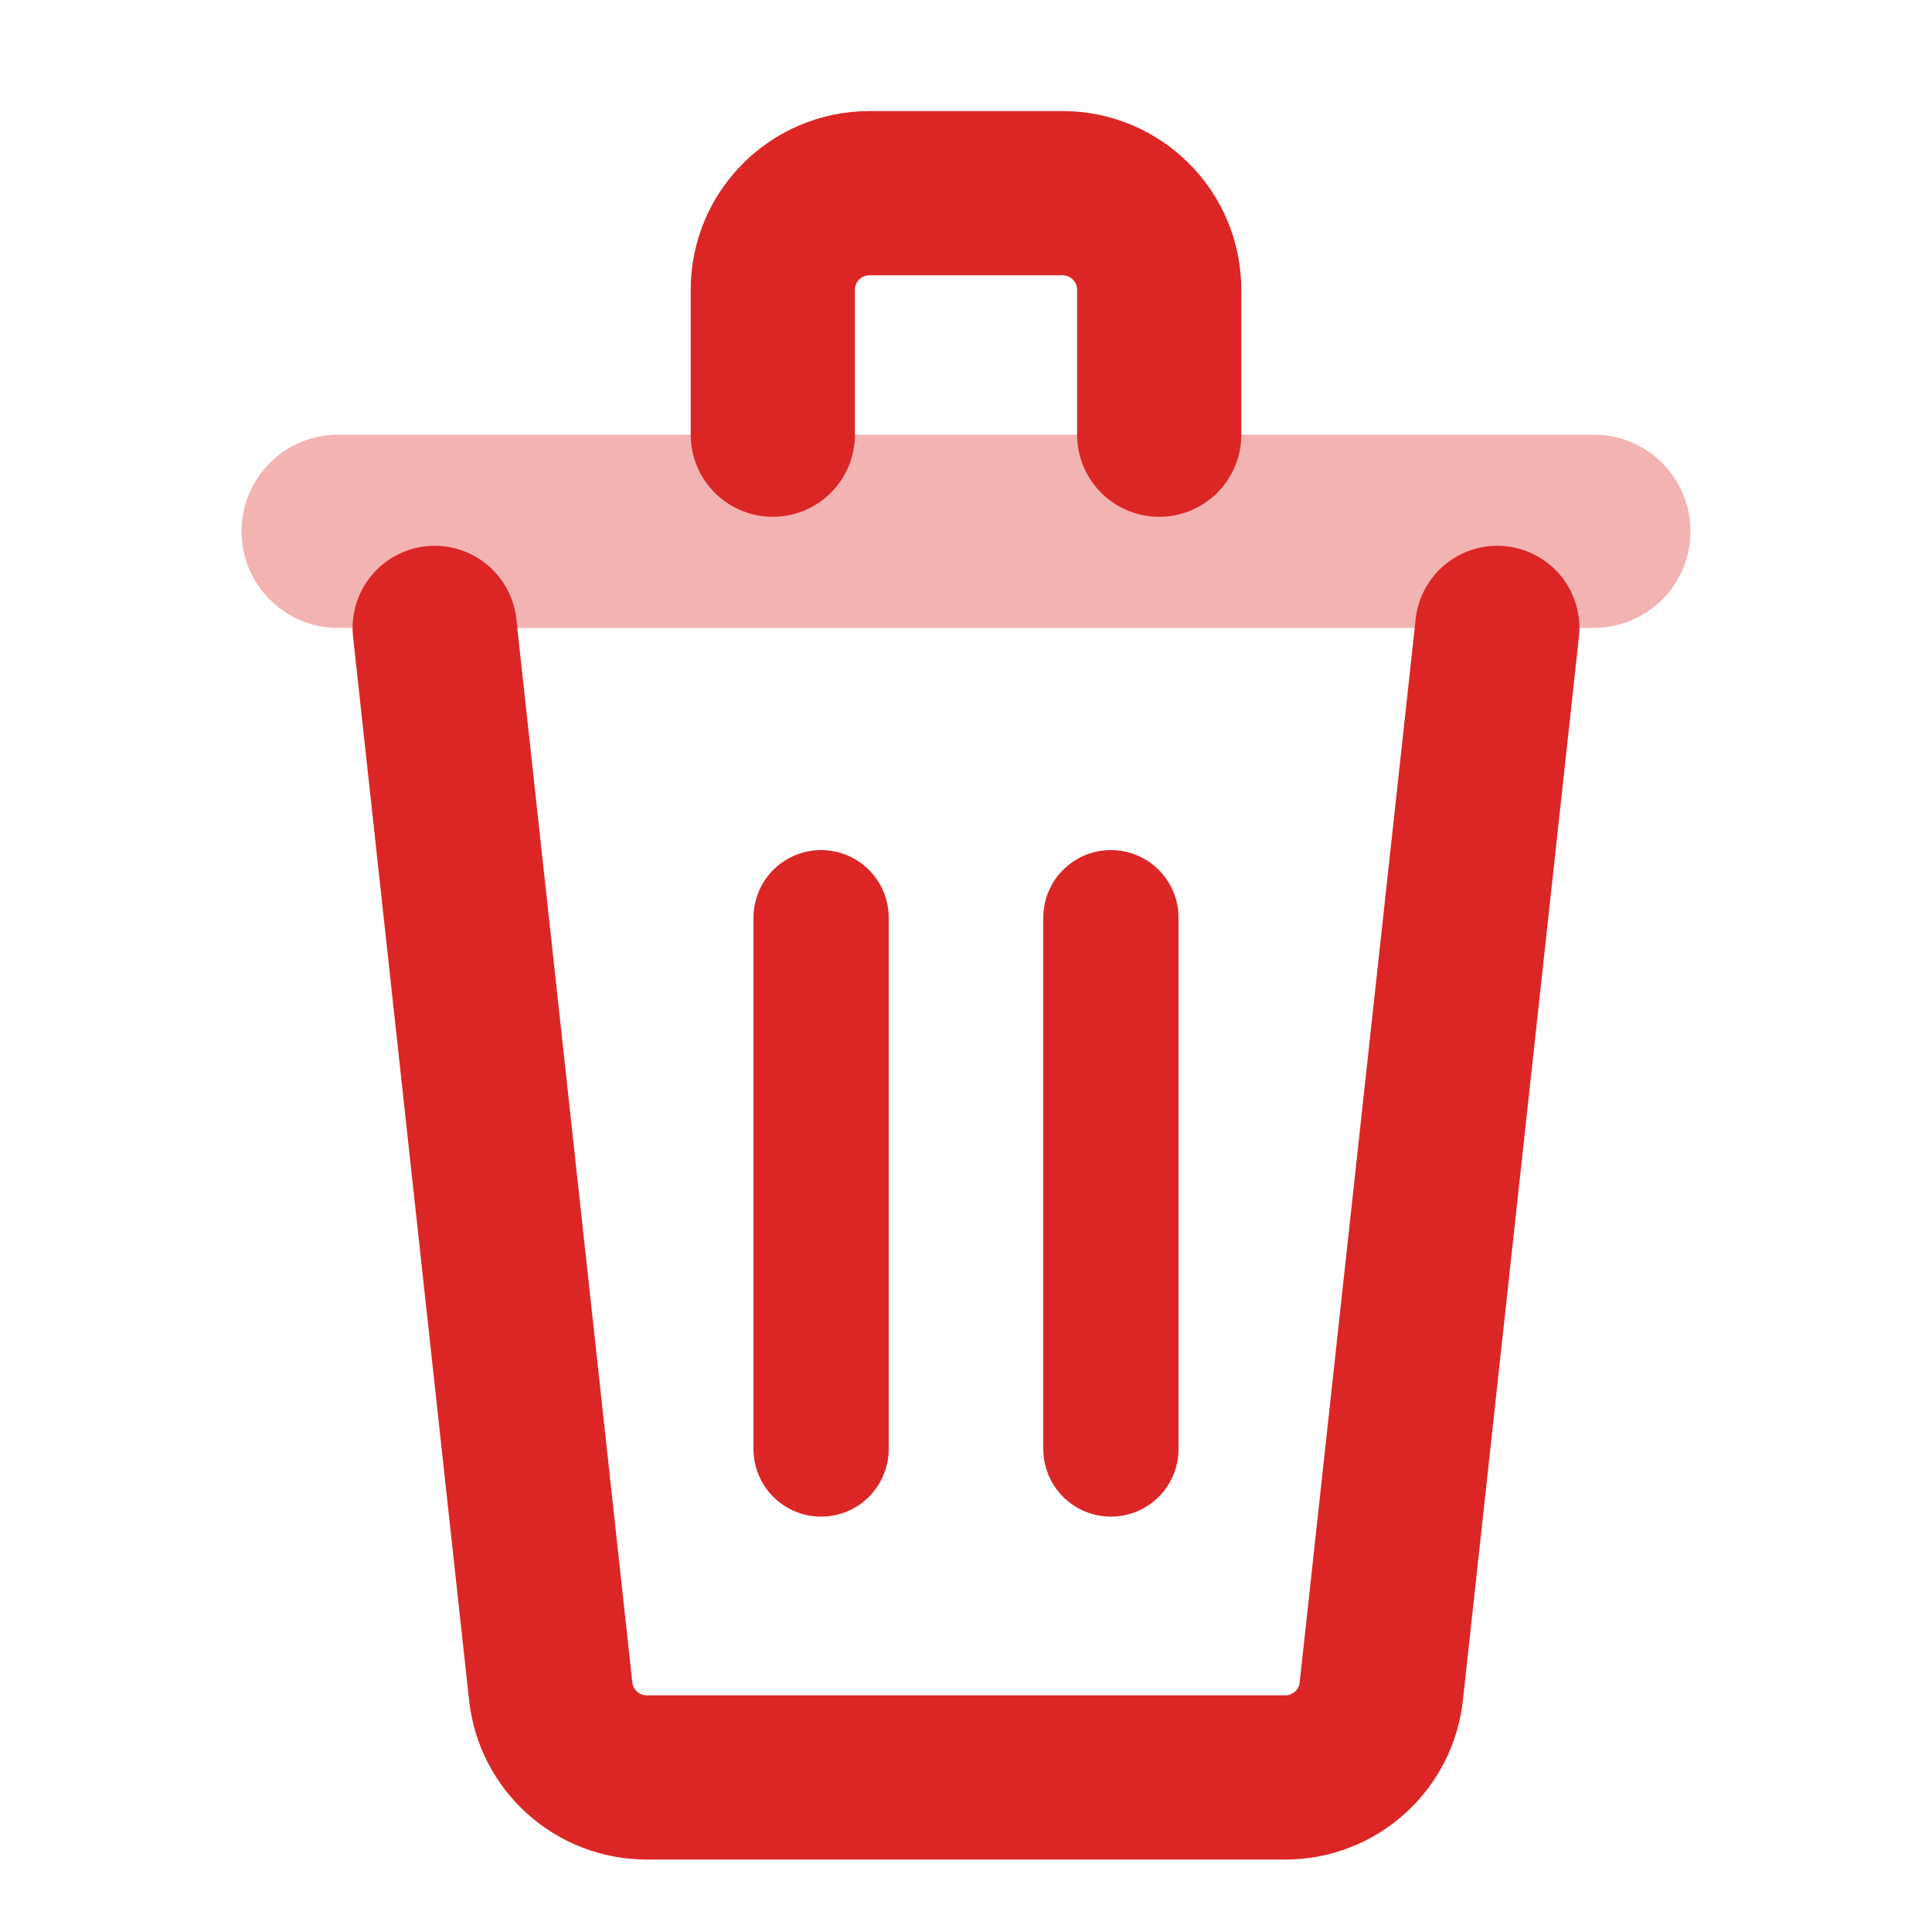
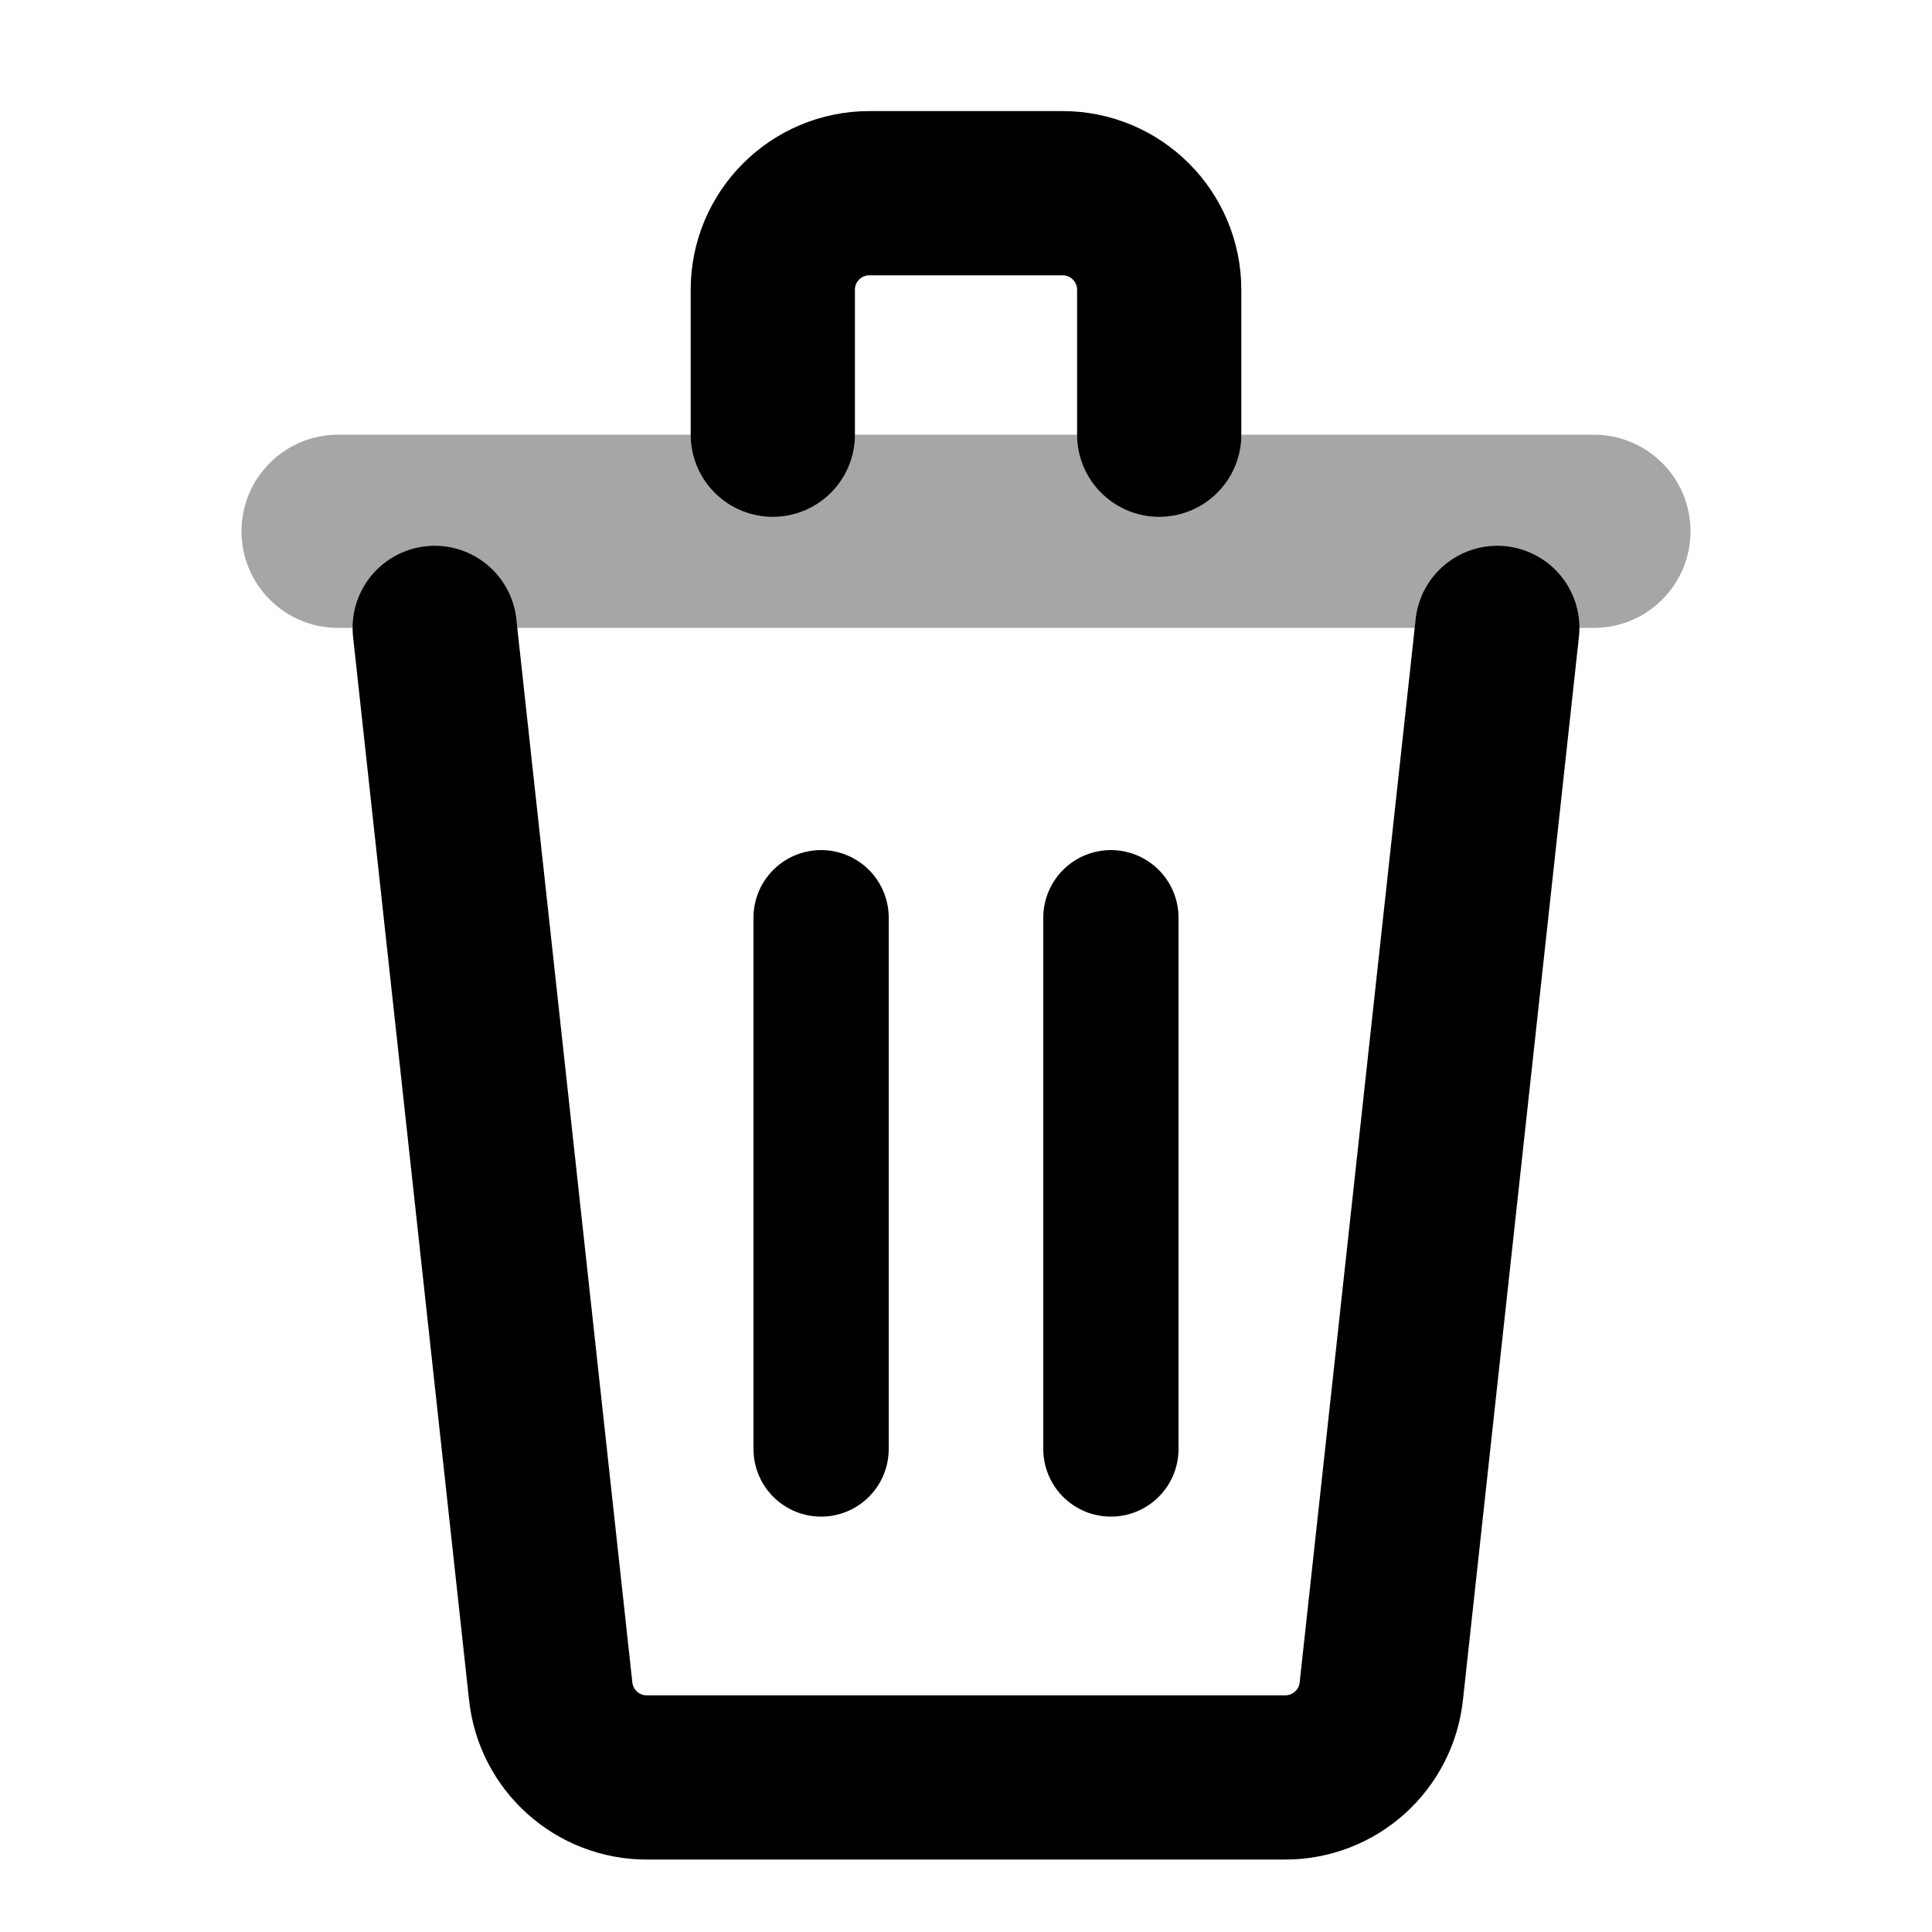
<svg xmlns="http://www.w3.org/2000/svg" viewBox="0 0 20 20" width="20" height="20">
-   <rect x="2.5" y="4.5" width="15" height="2" rx="1" fill="#DC2626" opacity="0.35" />
-   <path d="M8 4.5V3a1 1 0 0 1 1-1h2a1 1 0 0 1 1 1v1.5" fill="none" stroke="#DC2626" stroke-width="1.7" stroke-linecap="round" />
-   <path d="M4.5 6.5l1.2 11a1 1 0 0 0 1 .9h6.6a1 1 0 0 0 1-.9l1.2-11" fill="none" stroke="#DC2626" stroke-width="1.7" stroke-linecap="round" stroke-linejoin="round" />
-   <line x1="8.5" y1="9.5" x2="8.5" y2="15" stroke="#DC2626" stroke-width="1.4" stroke-linecap="round" />
-   <line x1="11.5" y1="9.5" x2="11.5" y2="15" stroke="#DC2626" stroke-width="1.4" stroke-linecap="round" />
+   <rect x="2.5" y="4.5" width="15" height="2" rx="1" fill="currentColor" opacity="0.35" />
+   <path d="M8 4.5V3a1 1 0 0 1 1-1h2a1 1 0 0 1 1 1v1.5" fill="none" stroke="currentColor" stroke-width="1.7" stroke-linecap="round" />
+   <path d="M4.5 6.5l1.2 11a1 1 0 0 0 1 .9h6.6a1 1 0 0 0 1-.9l1.2-11" fill="none" stroke="currentColor" stroke-width="1.7" stroke-linecap="round" stroke-linejoin="round" />
+   <line x1="8.5" y1="9.5" x2="8.5" y2="15" stroke="currentColor" stroke-width="1.4" stroke-linecap="round" />
+   <line x1="11.5" y1="9.5" x2="11.5" y2="15" stroke="currentColor" stroke-width="1.4" stroke-linecap="round" />
</svg>
